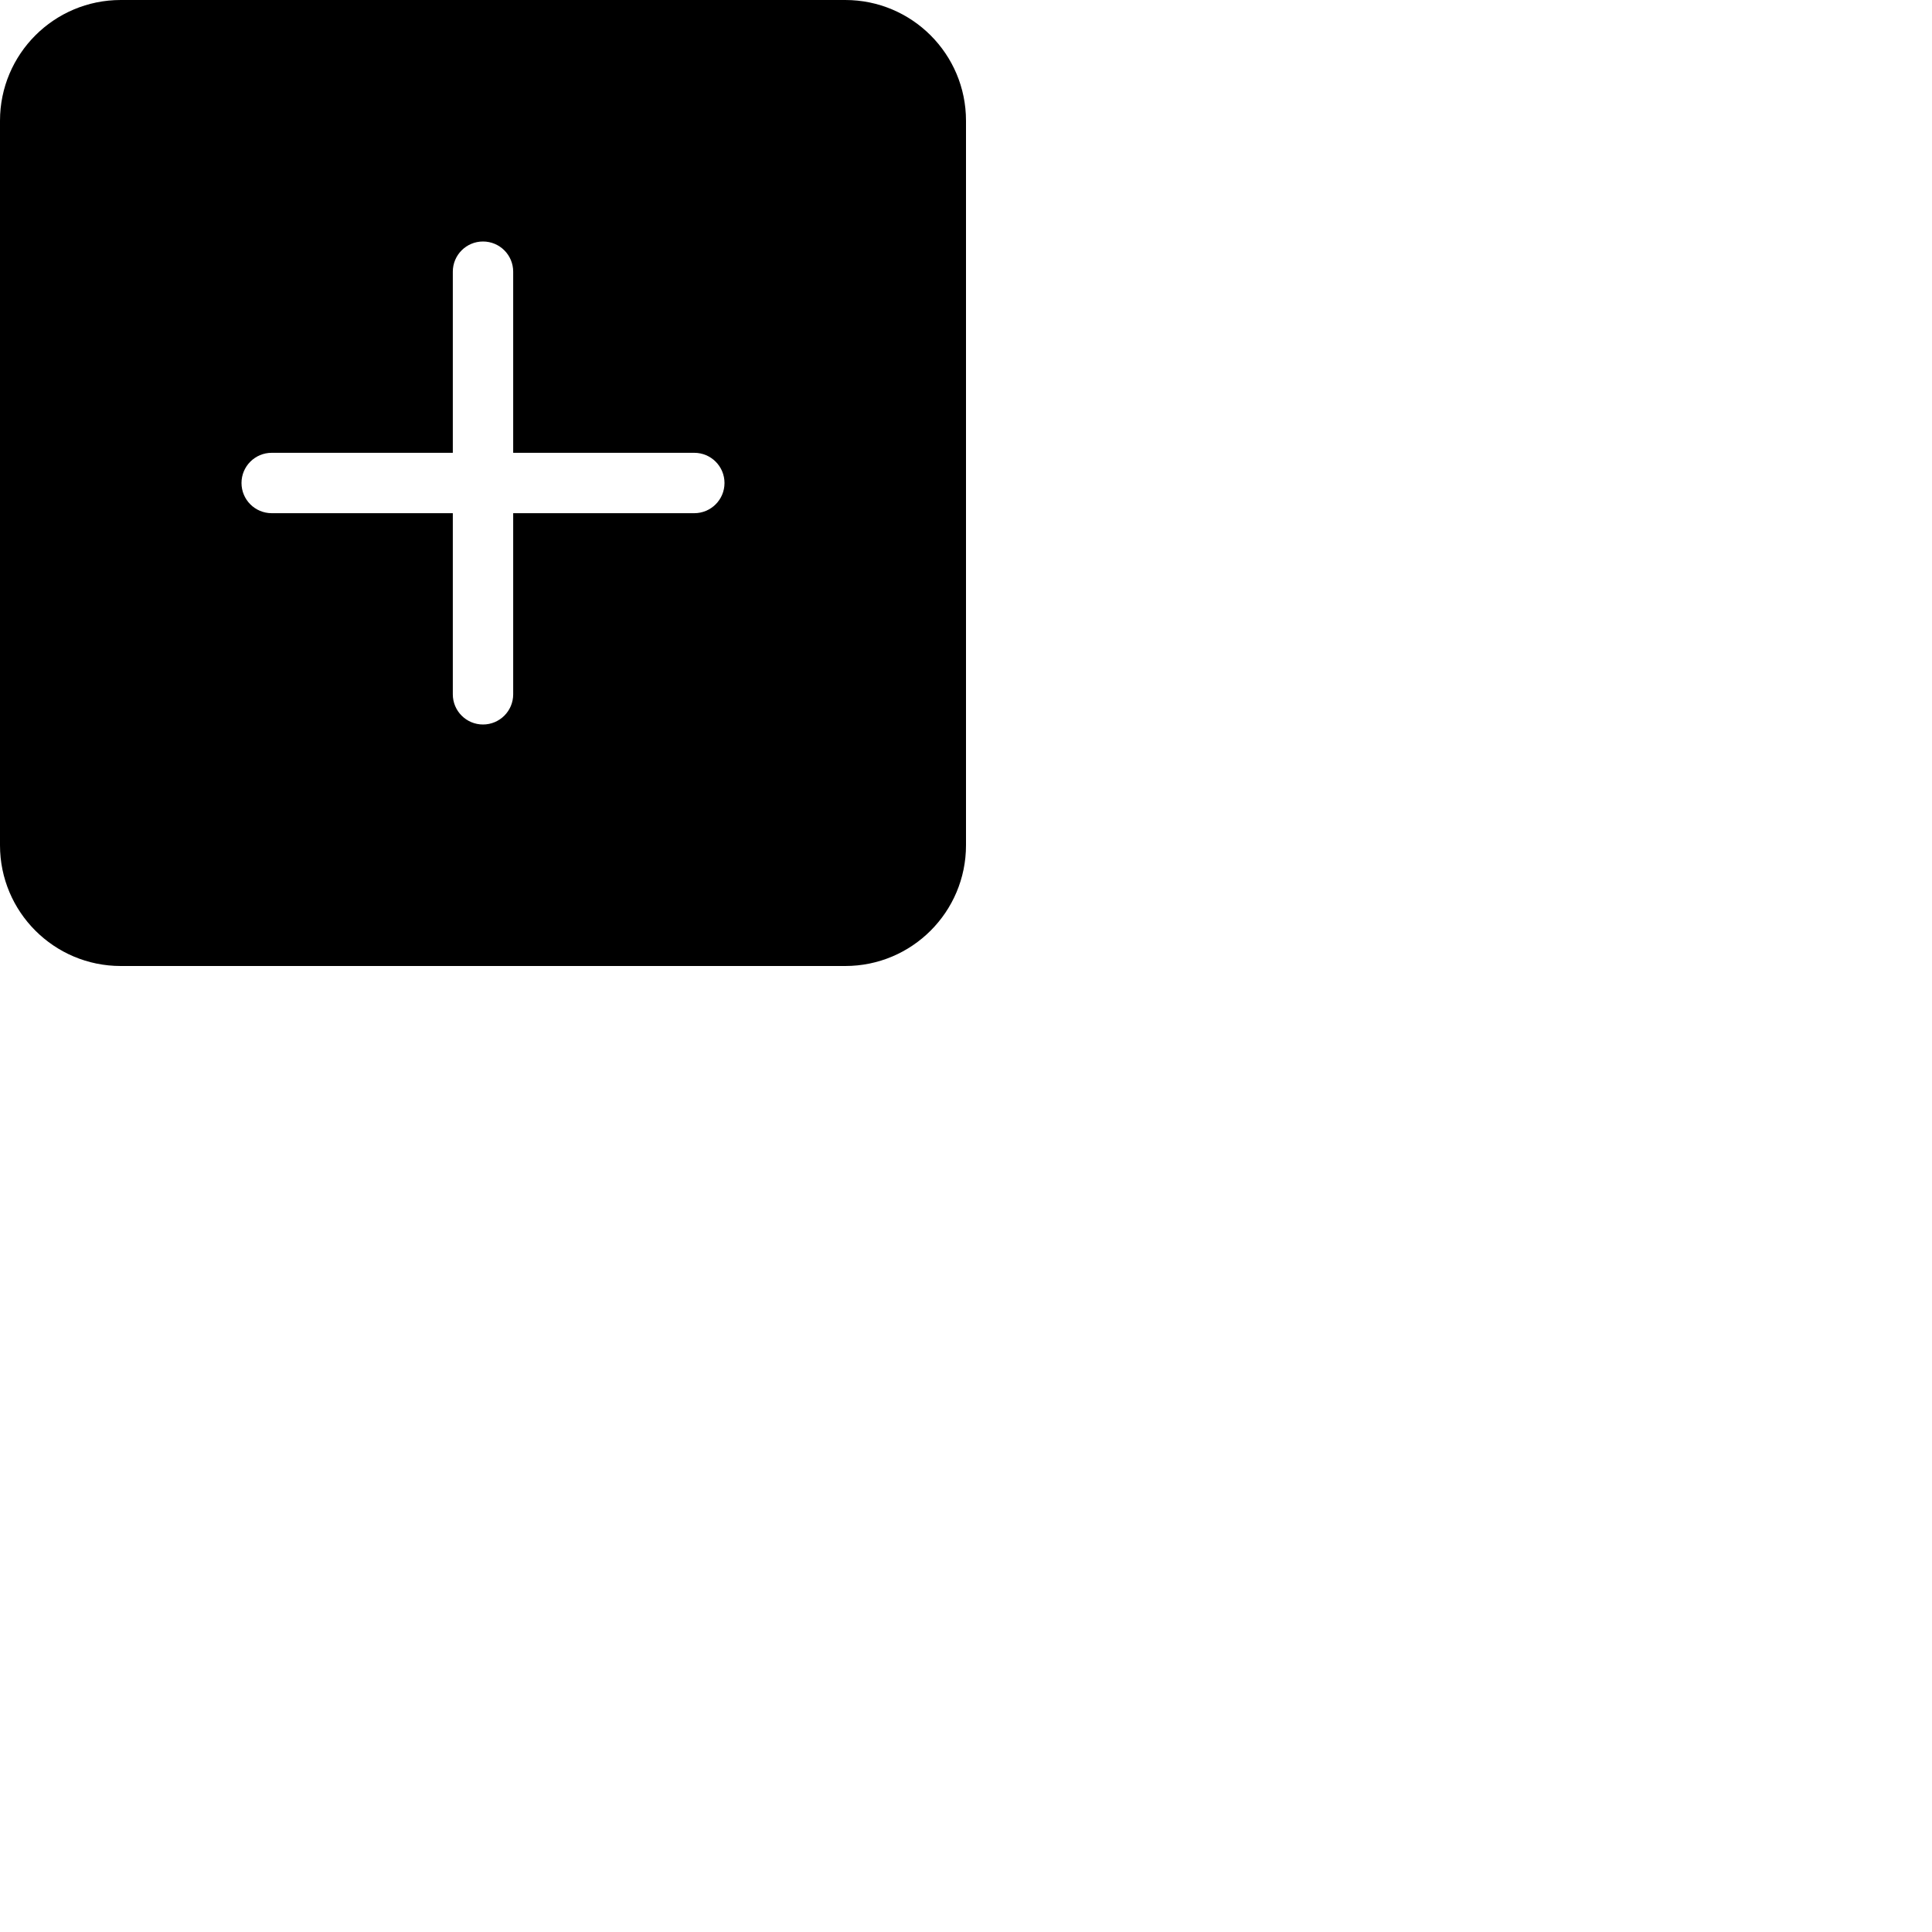
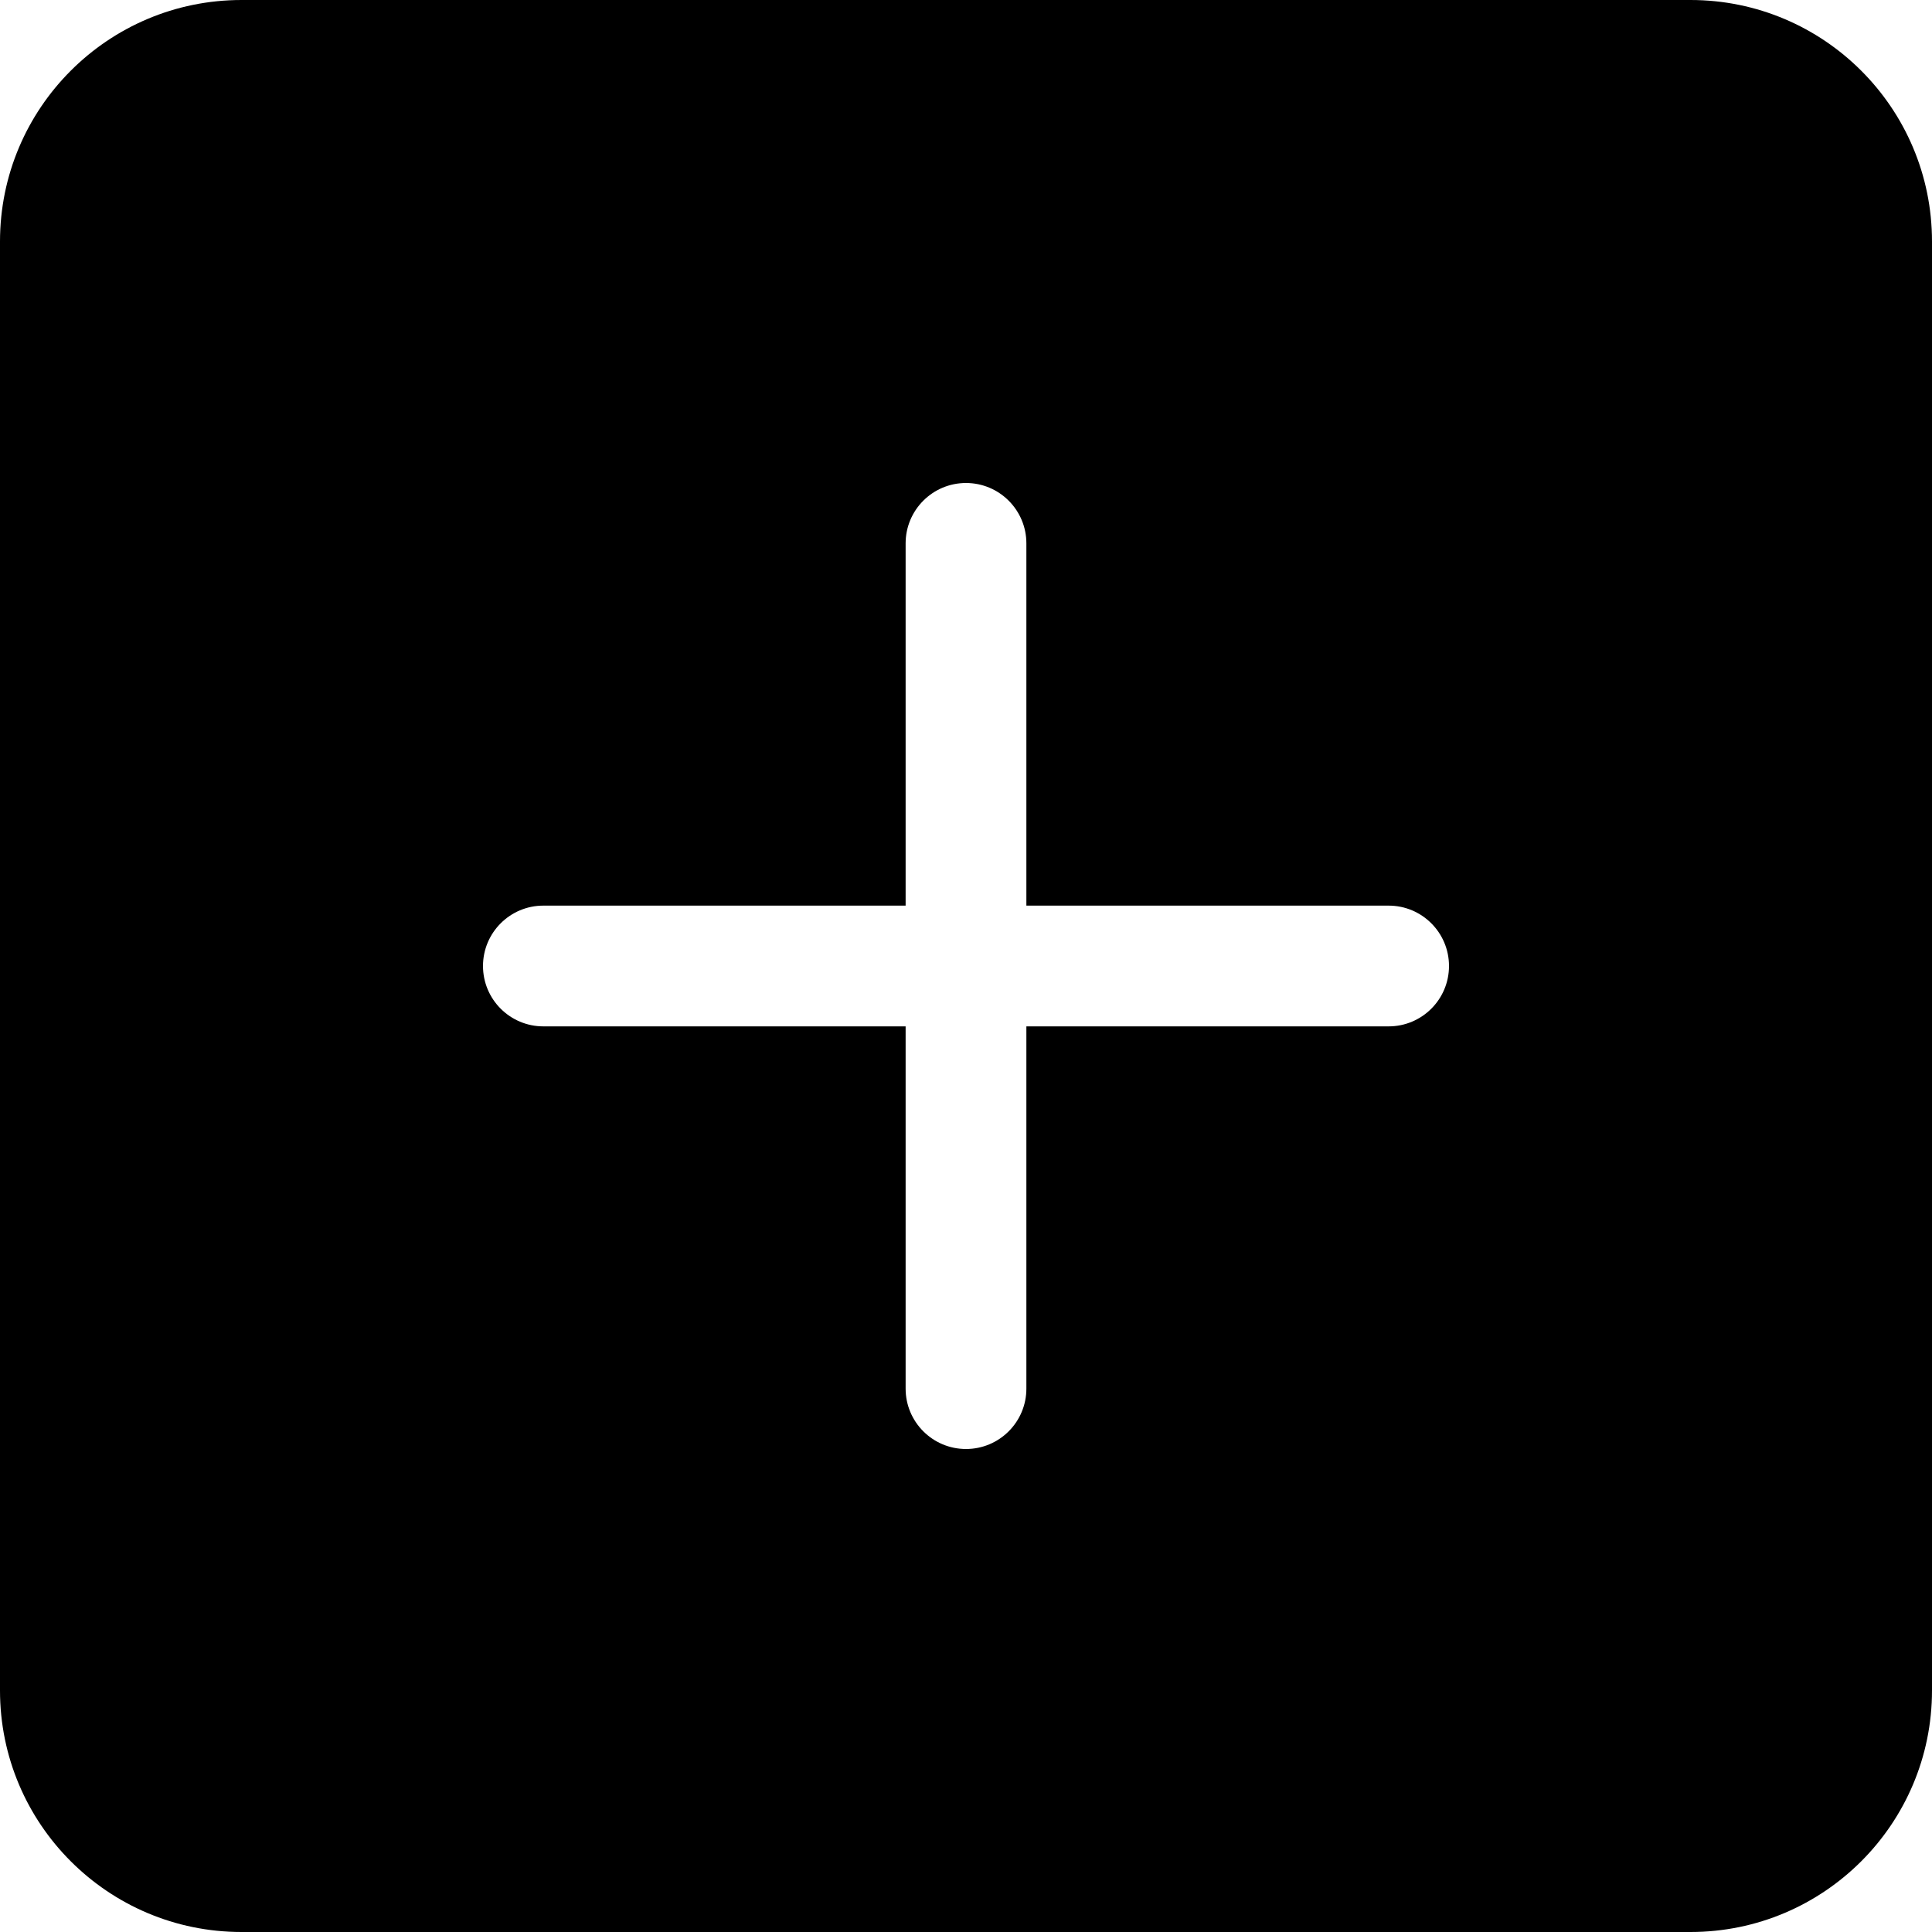
- <svg xmlns="http://www.w3.org/2000/svg" width="32" height="32" fill="currentColor" class="bi bi-plus-square-fill" viewBox="0 0 32 32">
+ <svg xmlns="http://www.w3.org/2000/svg" width="24" height="24" fill="currentColor" class="bi bi-plus-square-fill" viewBox="0 0 16 16">
  <path d="M2 0a2 2 0 0 0-2 2v12a2 2 0 0 0 2 2h12a2 2 0 0 0 2-2V2a2 2 0 0 0-2-2H2zm6.5 4.5v3h3a.5.5 0 0 1 0 1h-3v3a.5.5 0 0 1-1 0v-3h-3a.5.5 0 0 1 0-1h3v-3a.5.5 0 0 1 1 0z" />
</svg>
